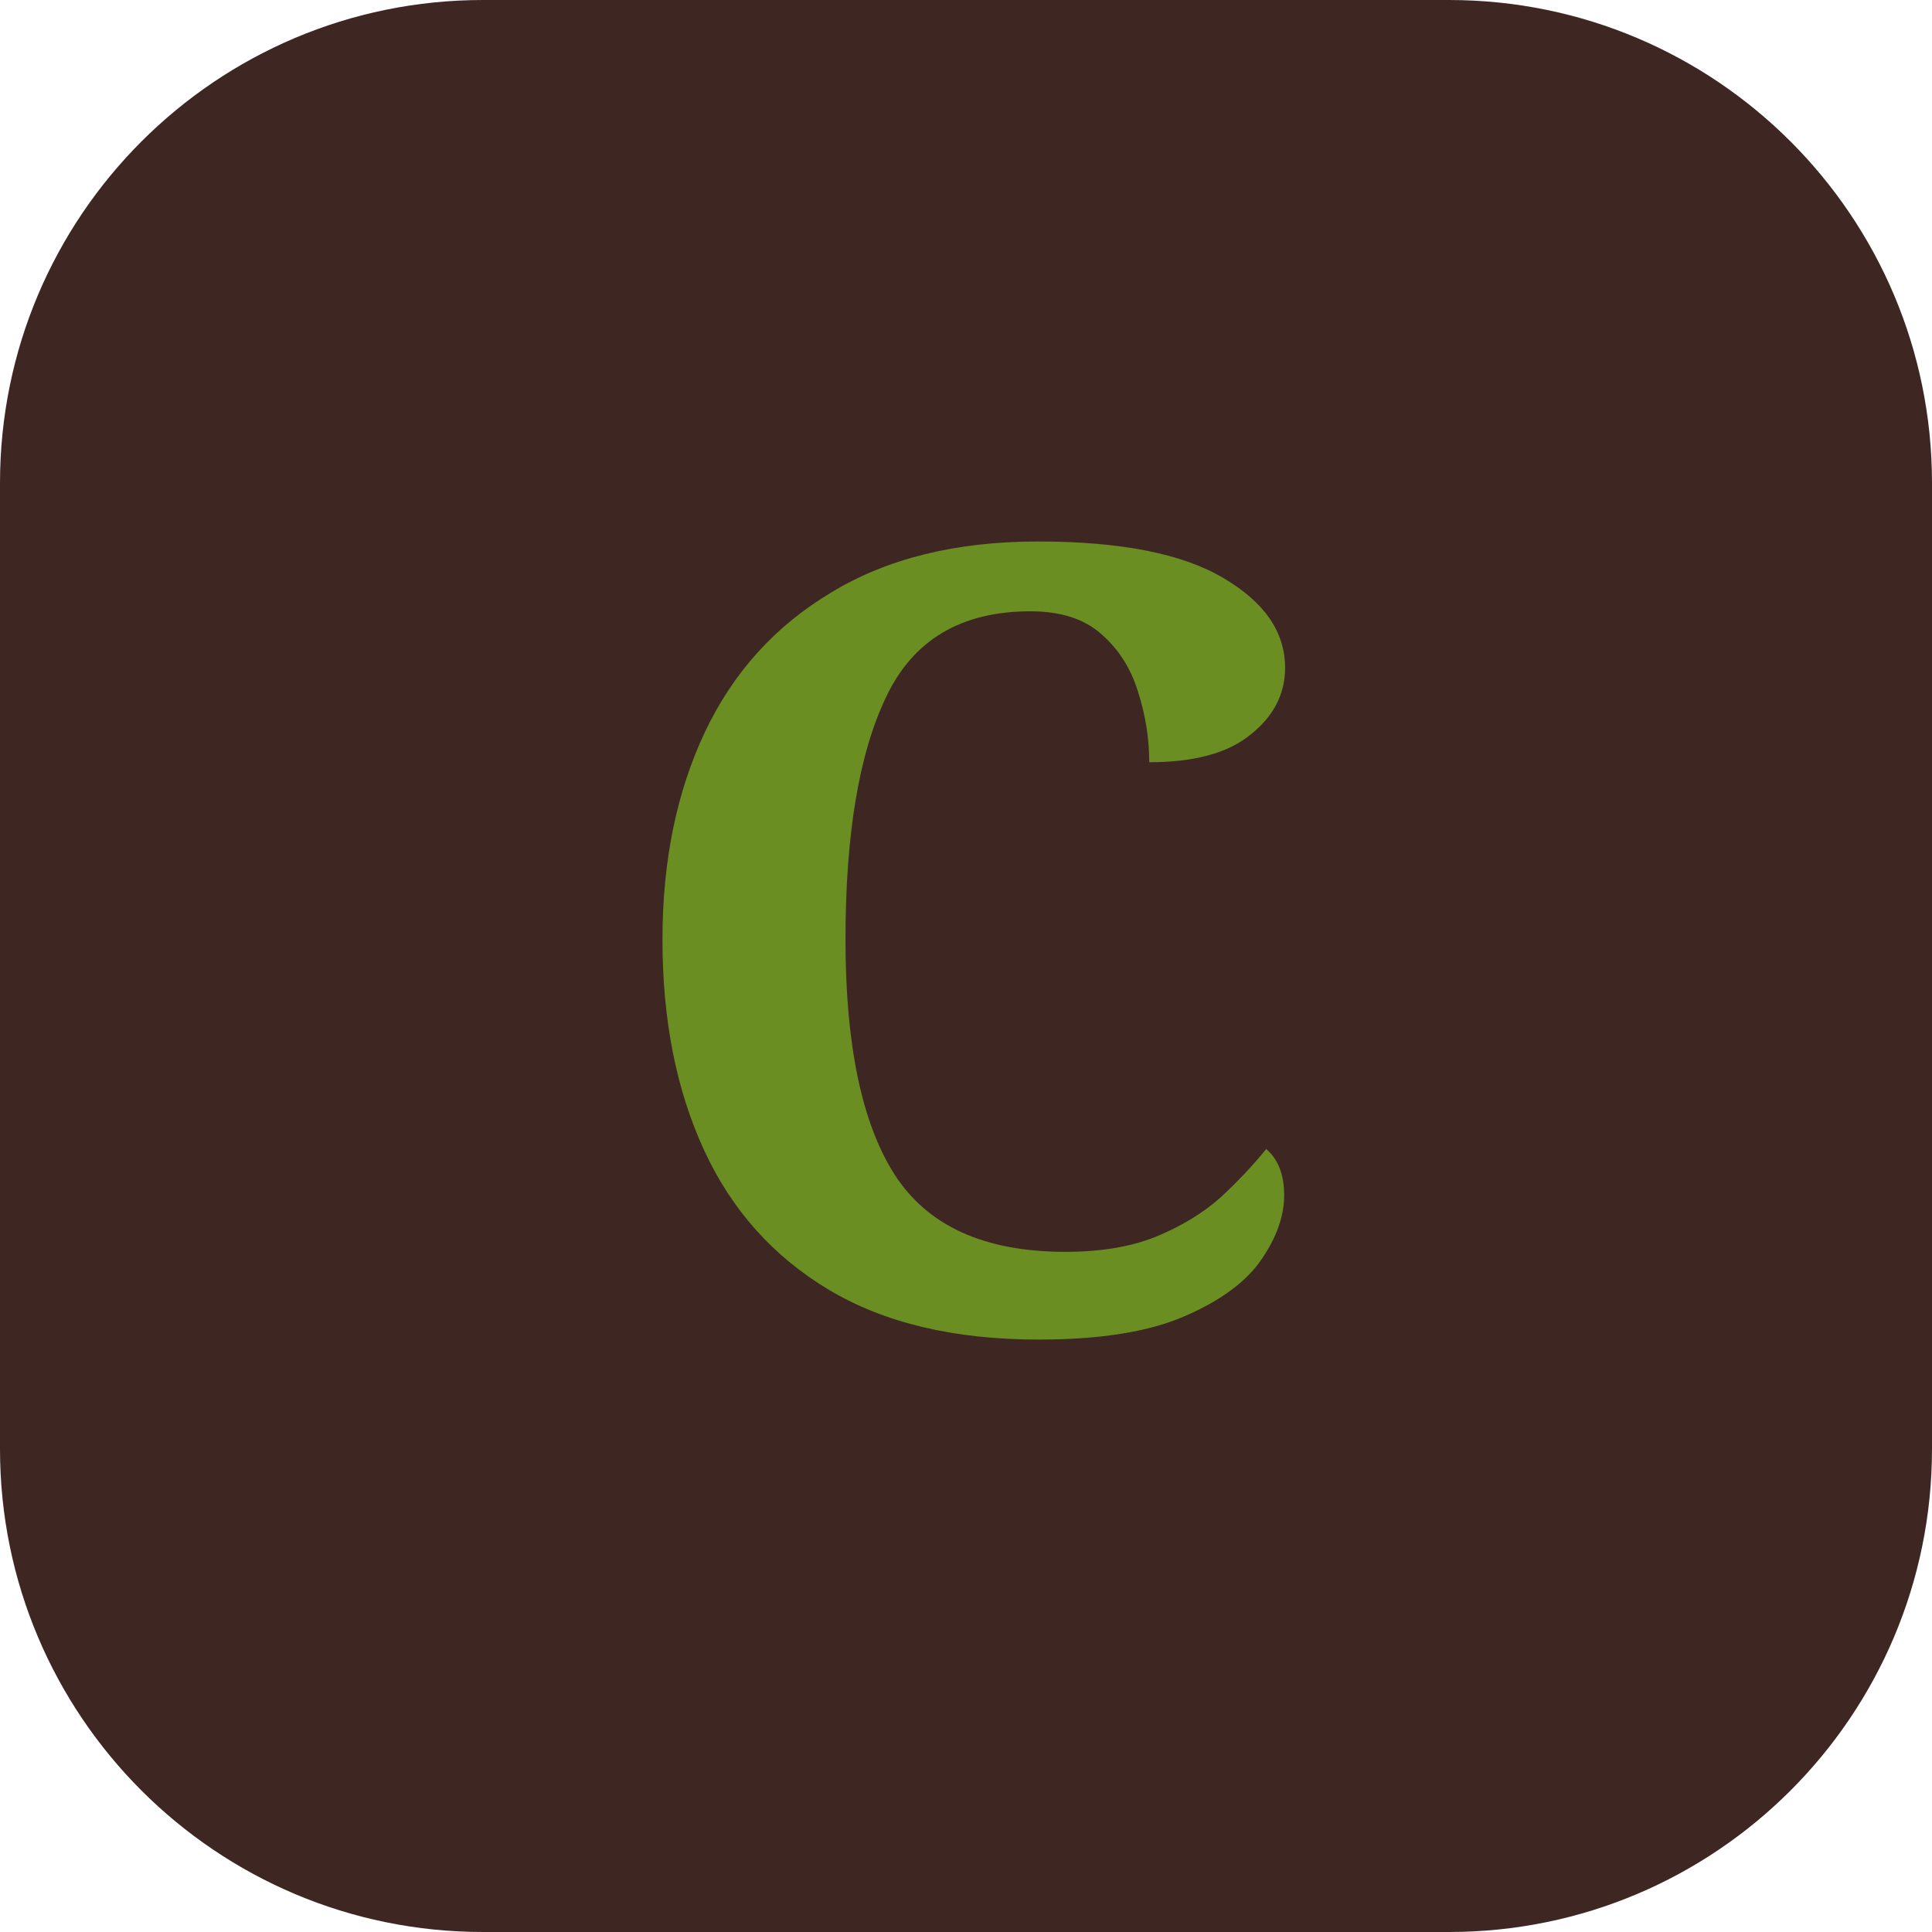
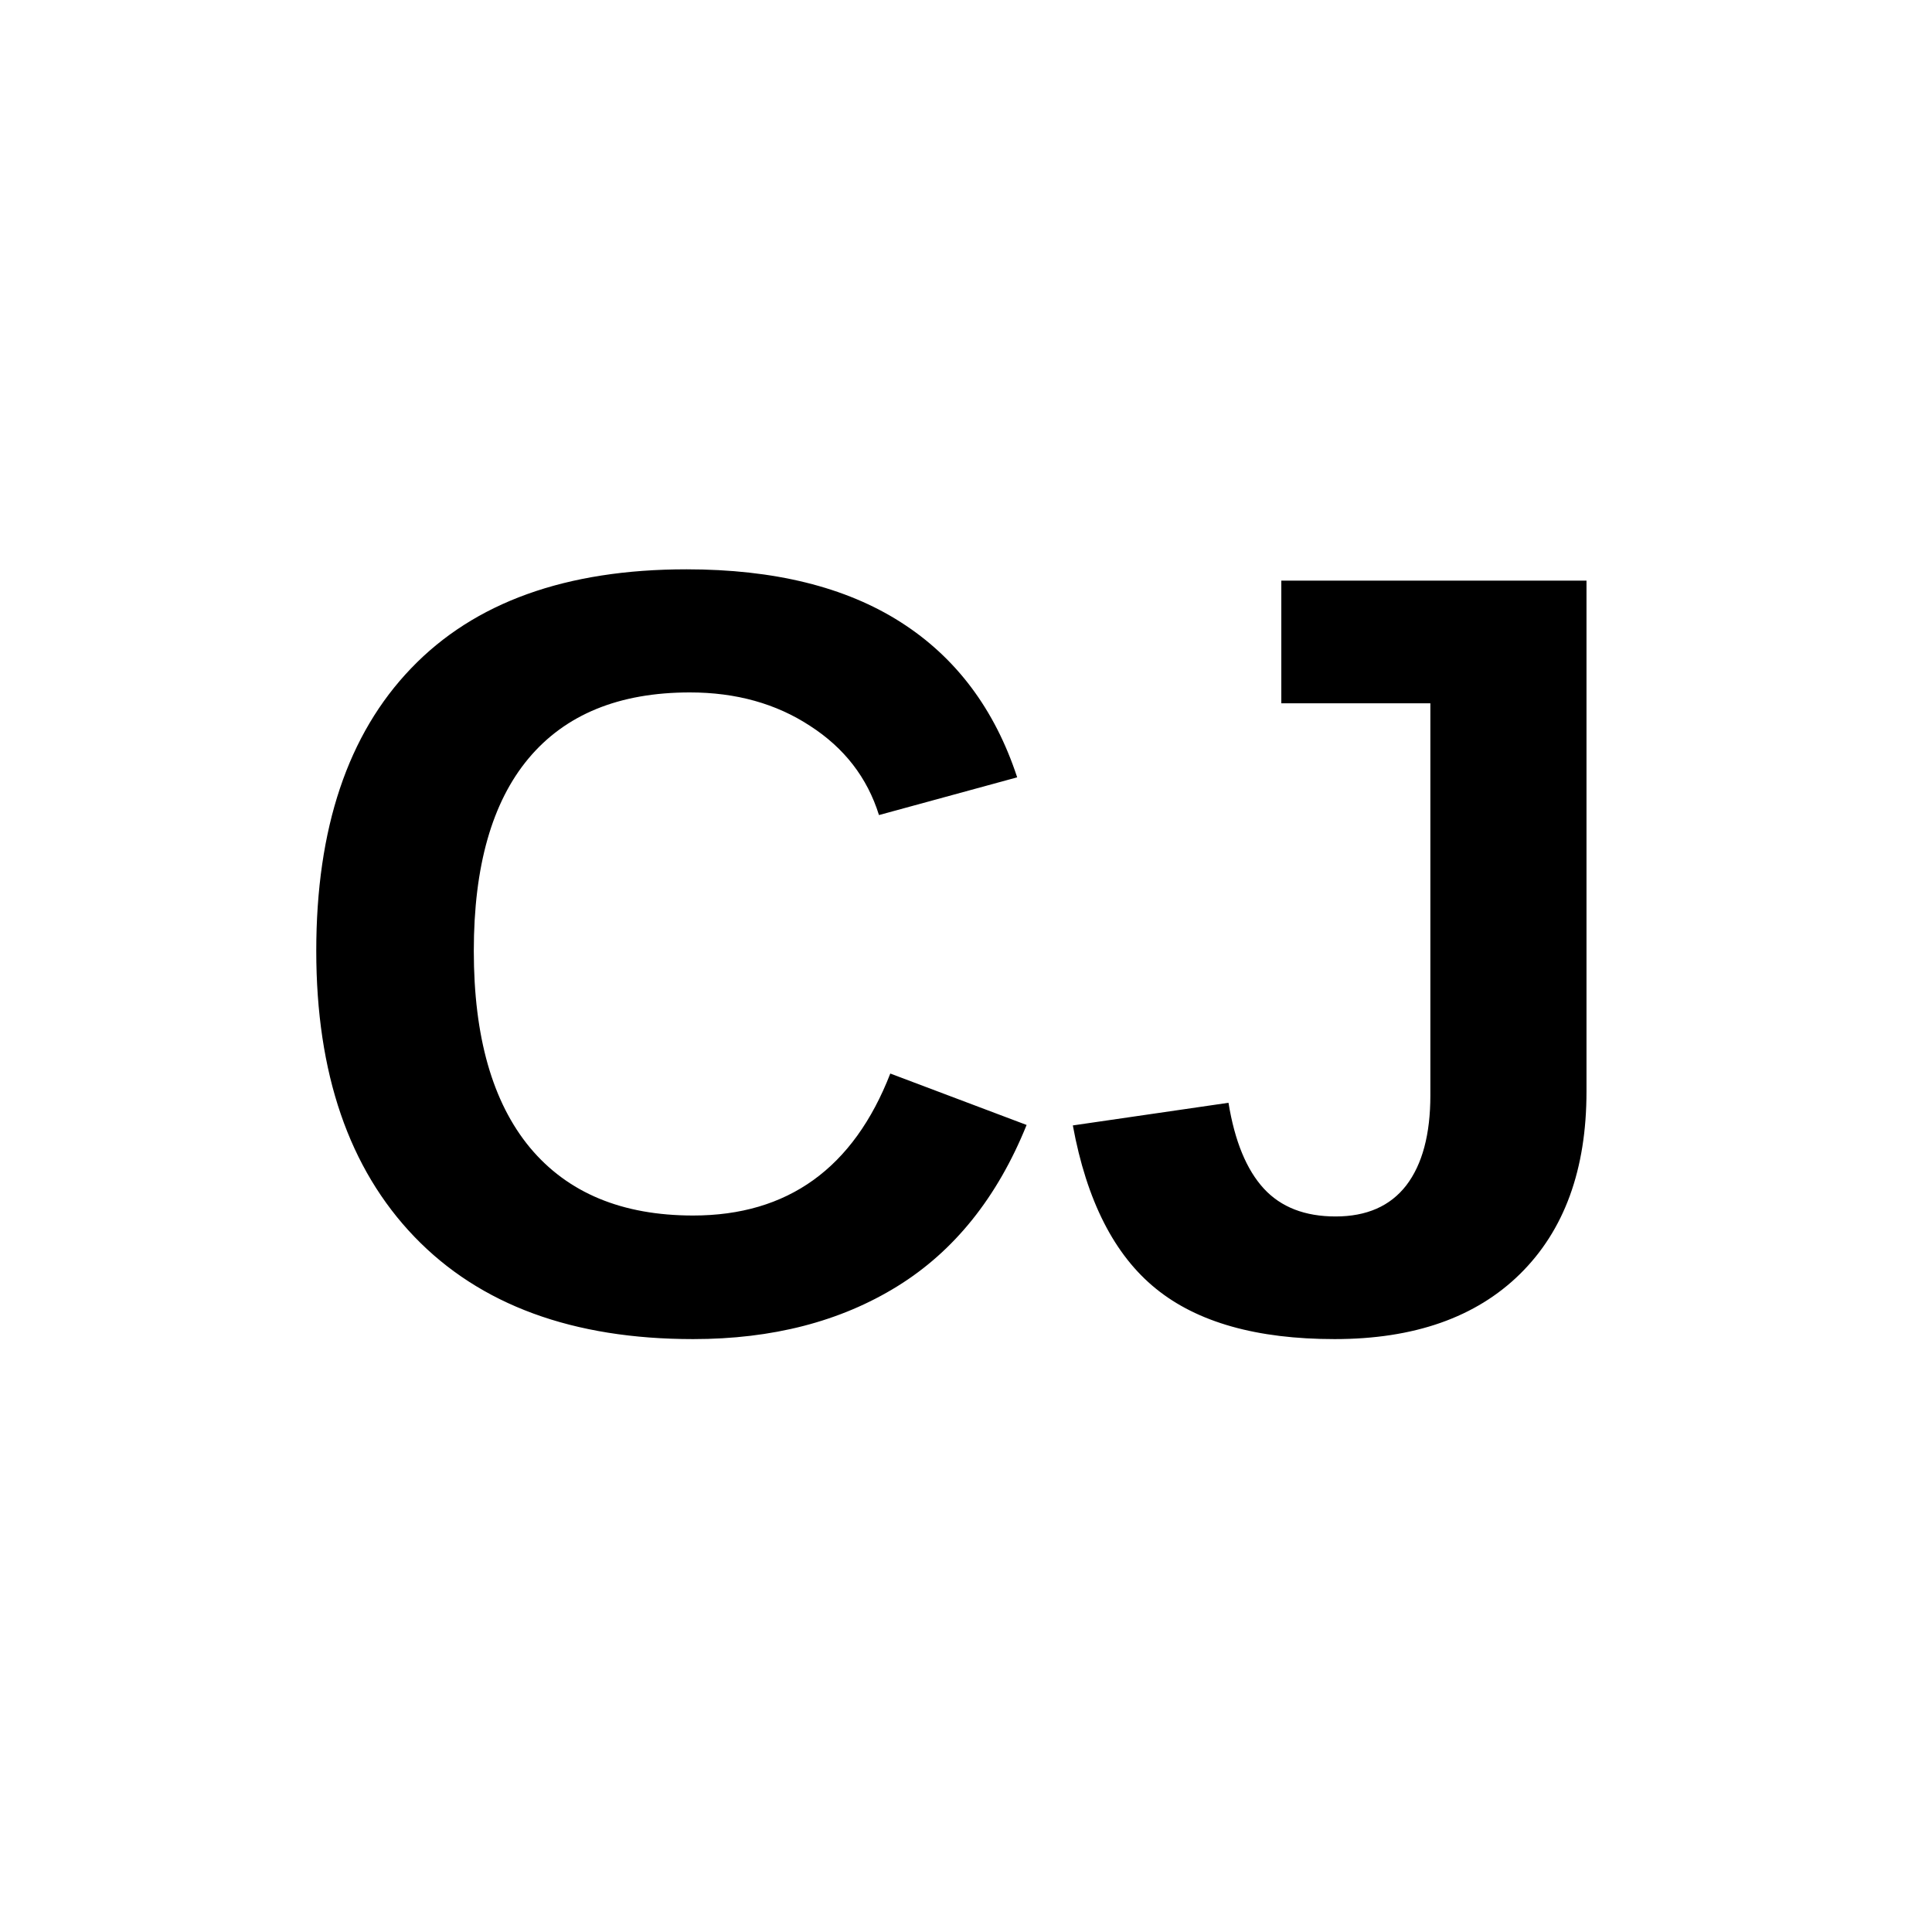
- <svg xmlns="http://www.w3.org/2000/svg" viewBox="0 0 32 32">
-   <rect width="32" height="32" rx="8" fill="#3e2723" />
-   <text x="16" y="22" font-family="Georgia, serif" font-size="18" font-weight="bold" fill="#6b8e23" text-anchor="middle">C</text>
+ <svg xmlns="http://www.w3.org/2000/svg" viewBox="0 0 64 64">
+   <text x="32" y="44" font-family="Arial, sans-serif" font-size="36" font-weight="700" fill="#000000" text-anchor="middle">CJ</text>
</svg>
